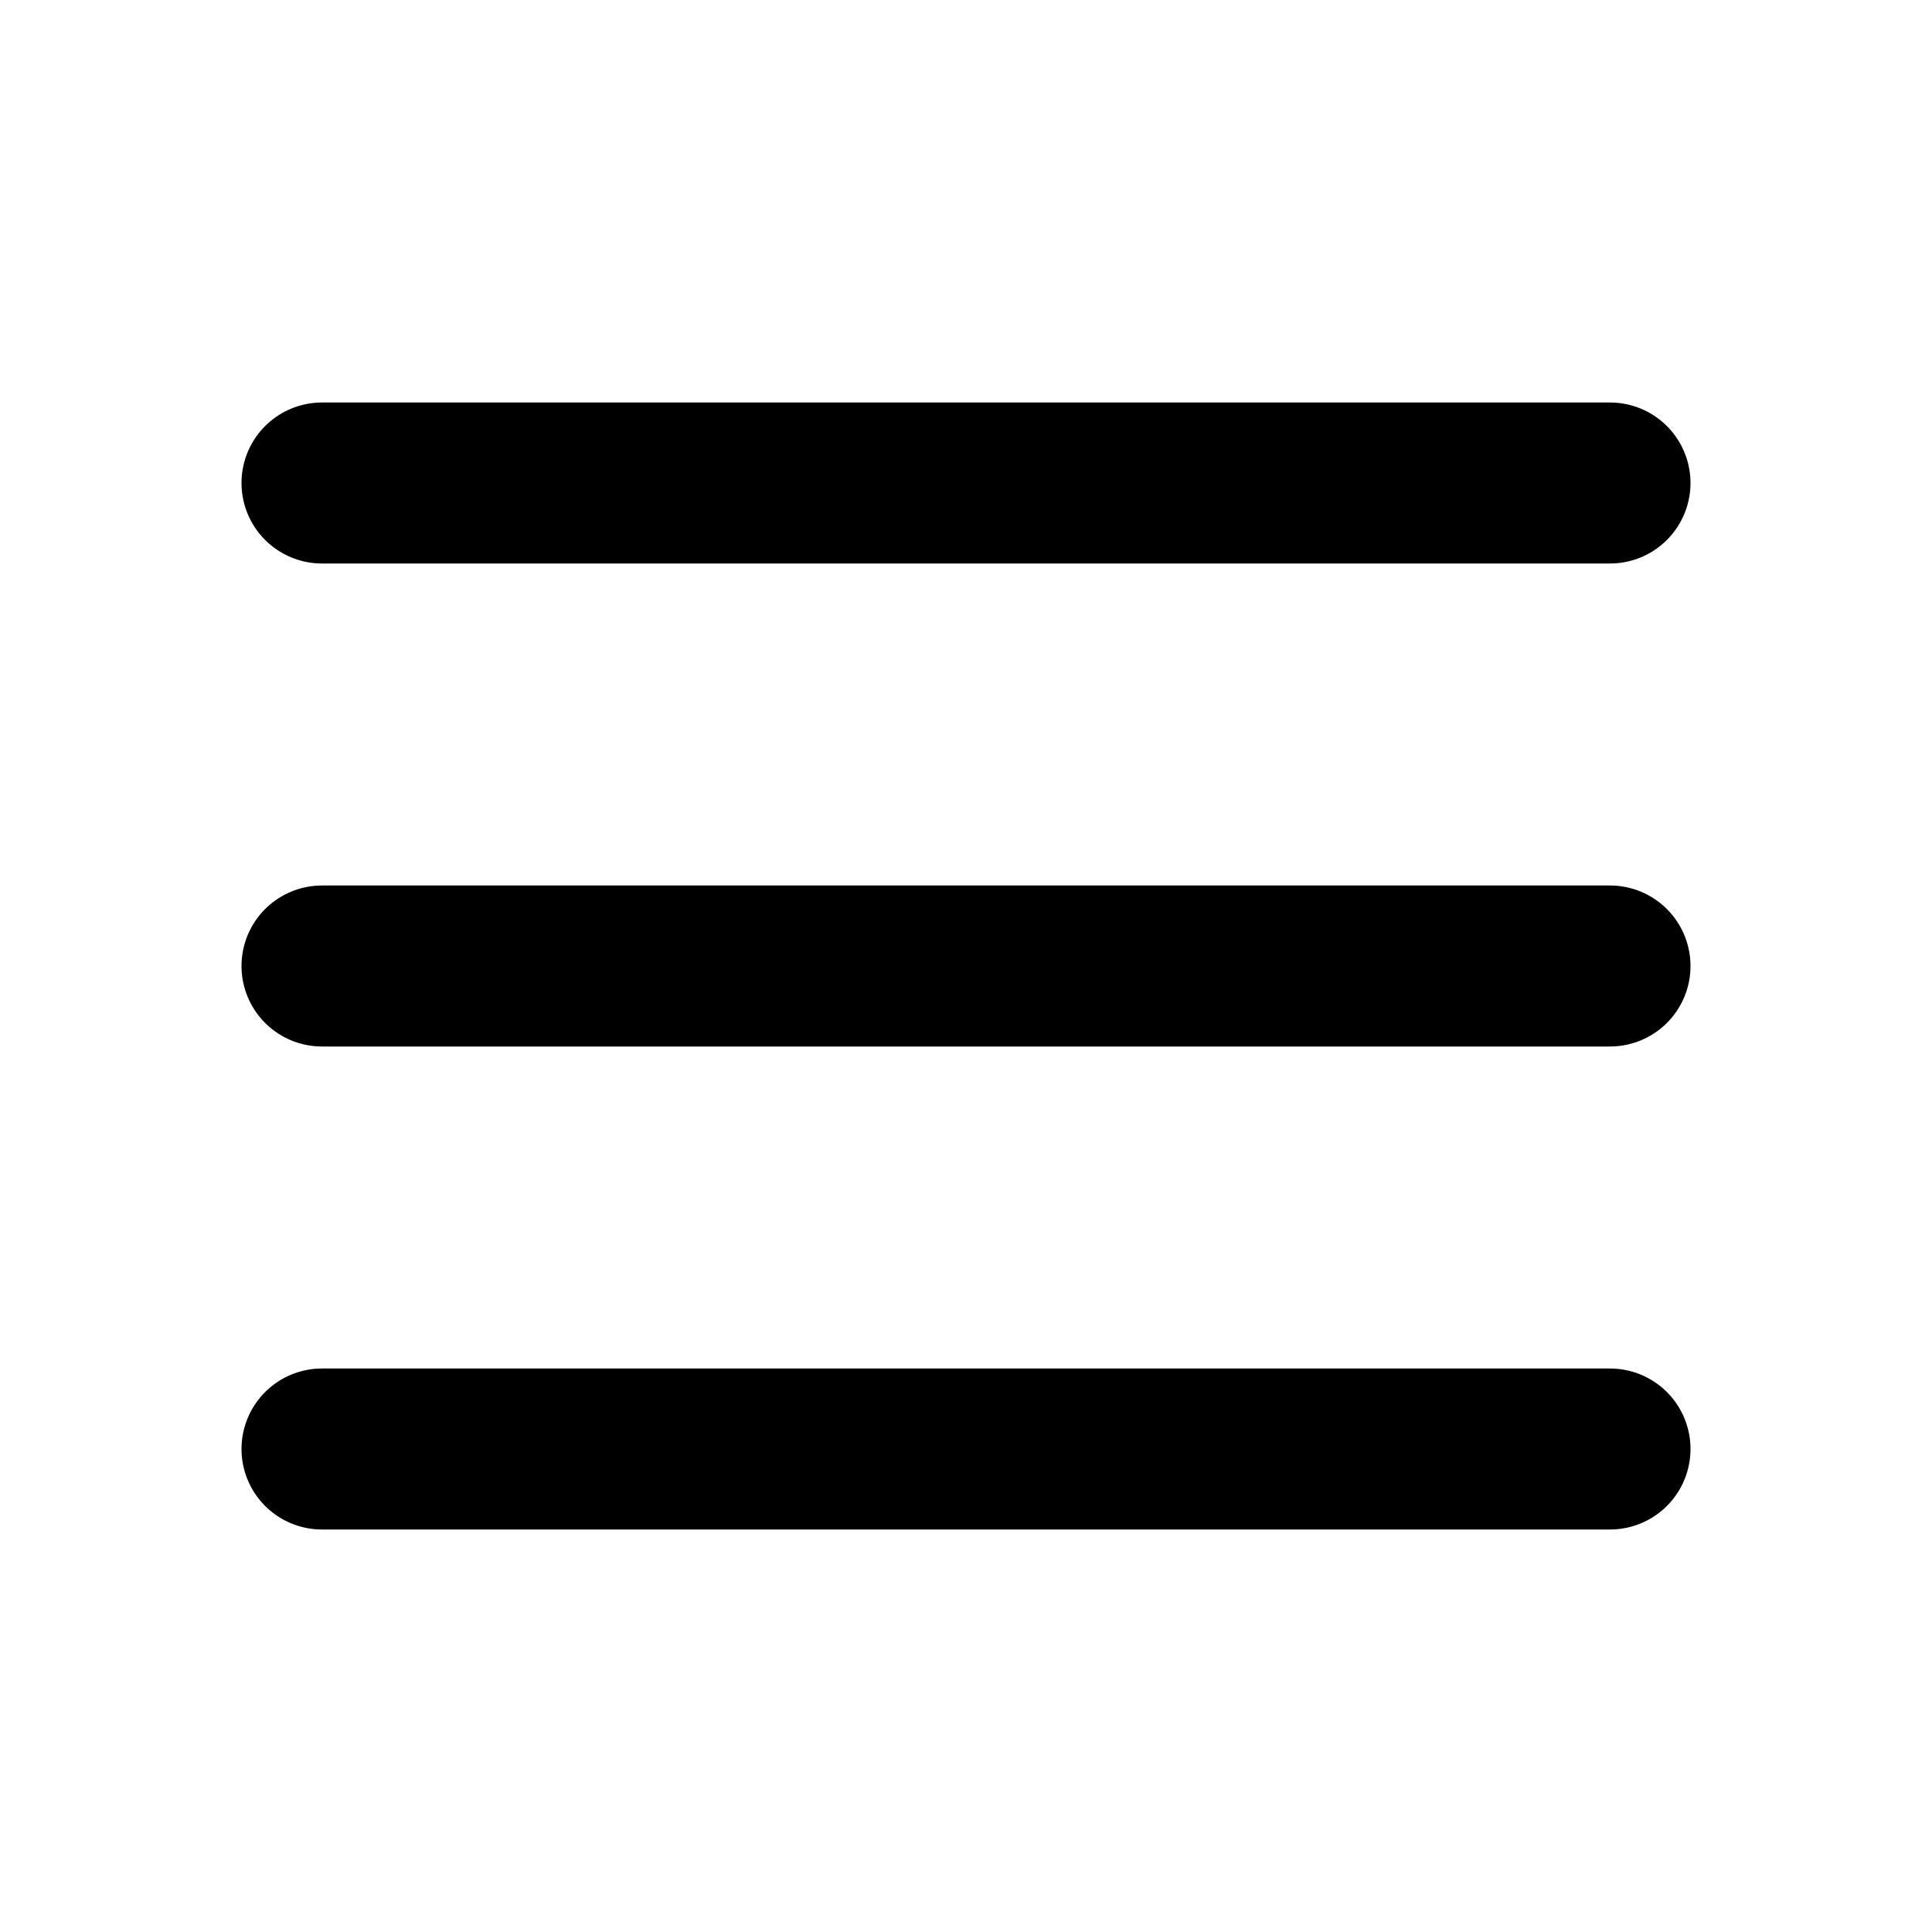
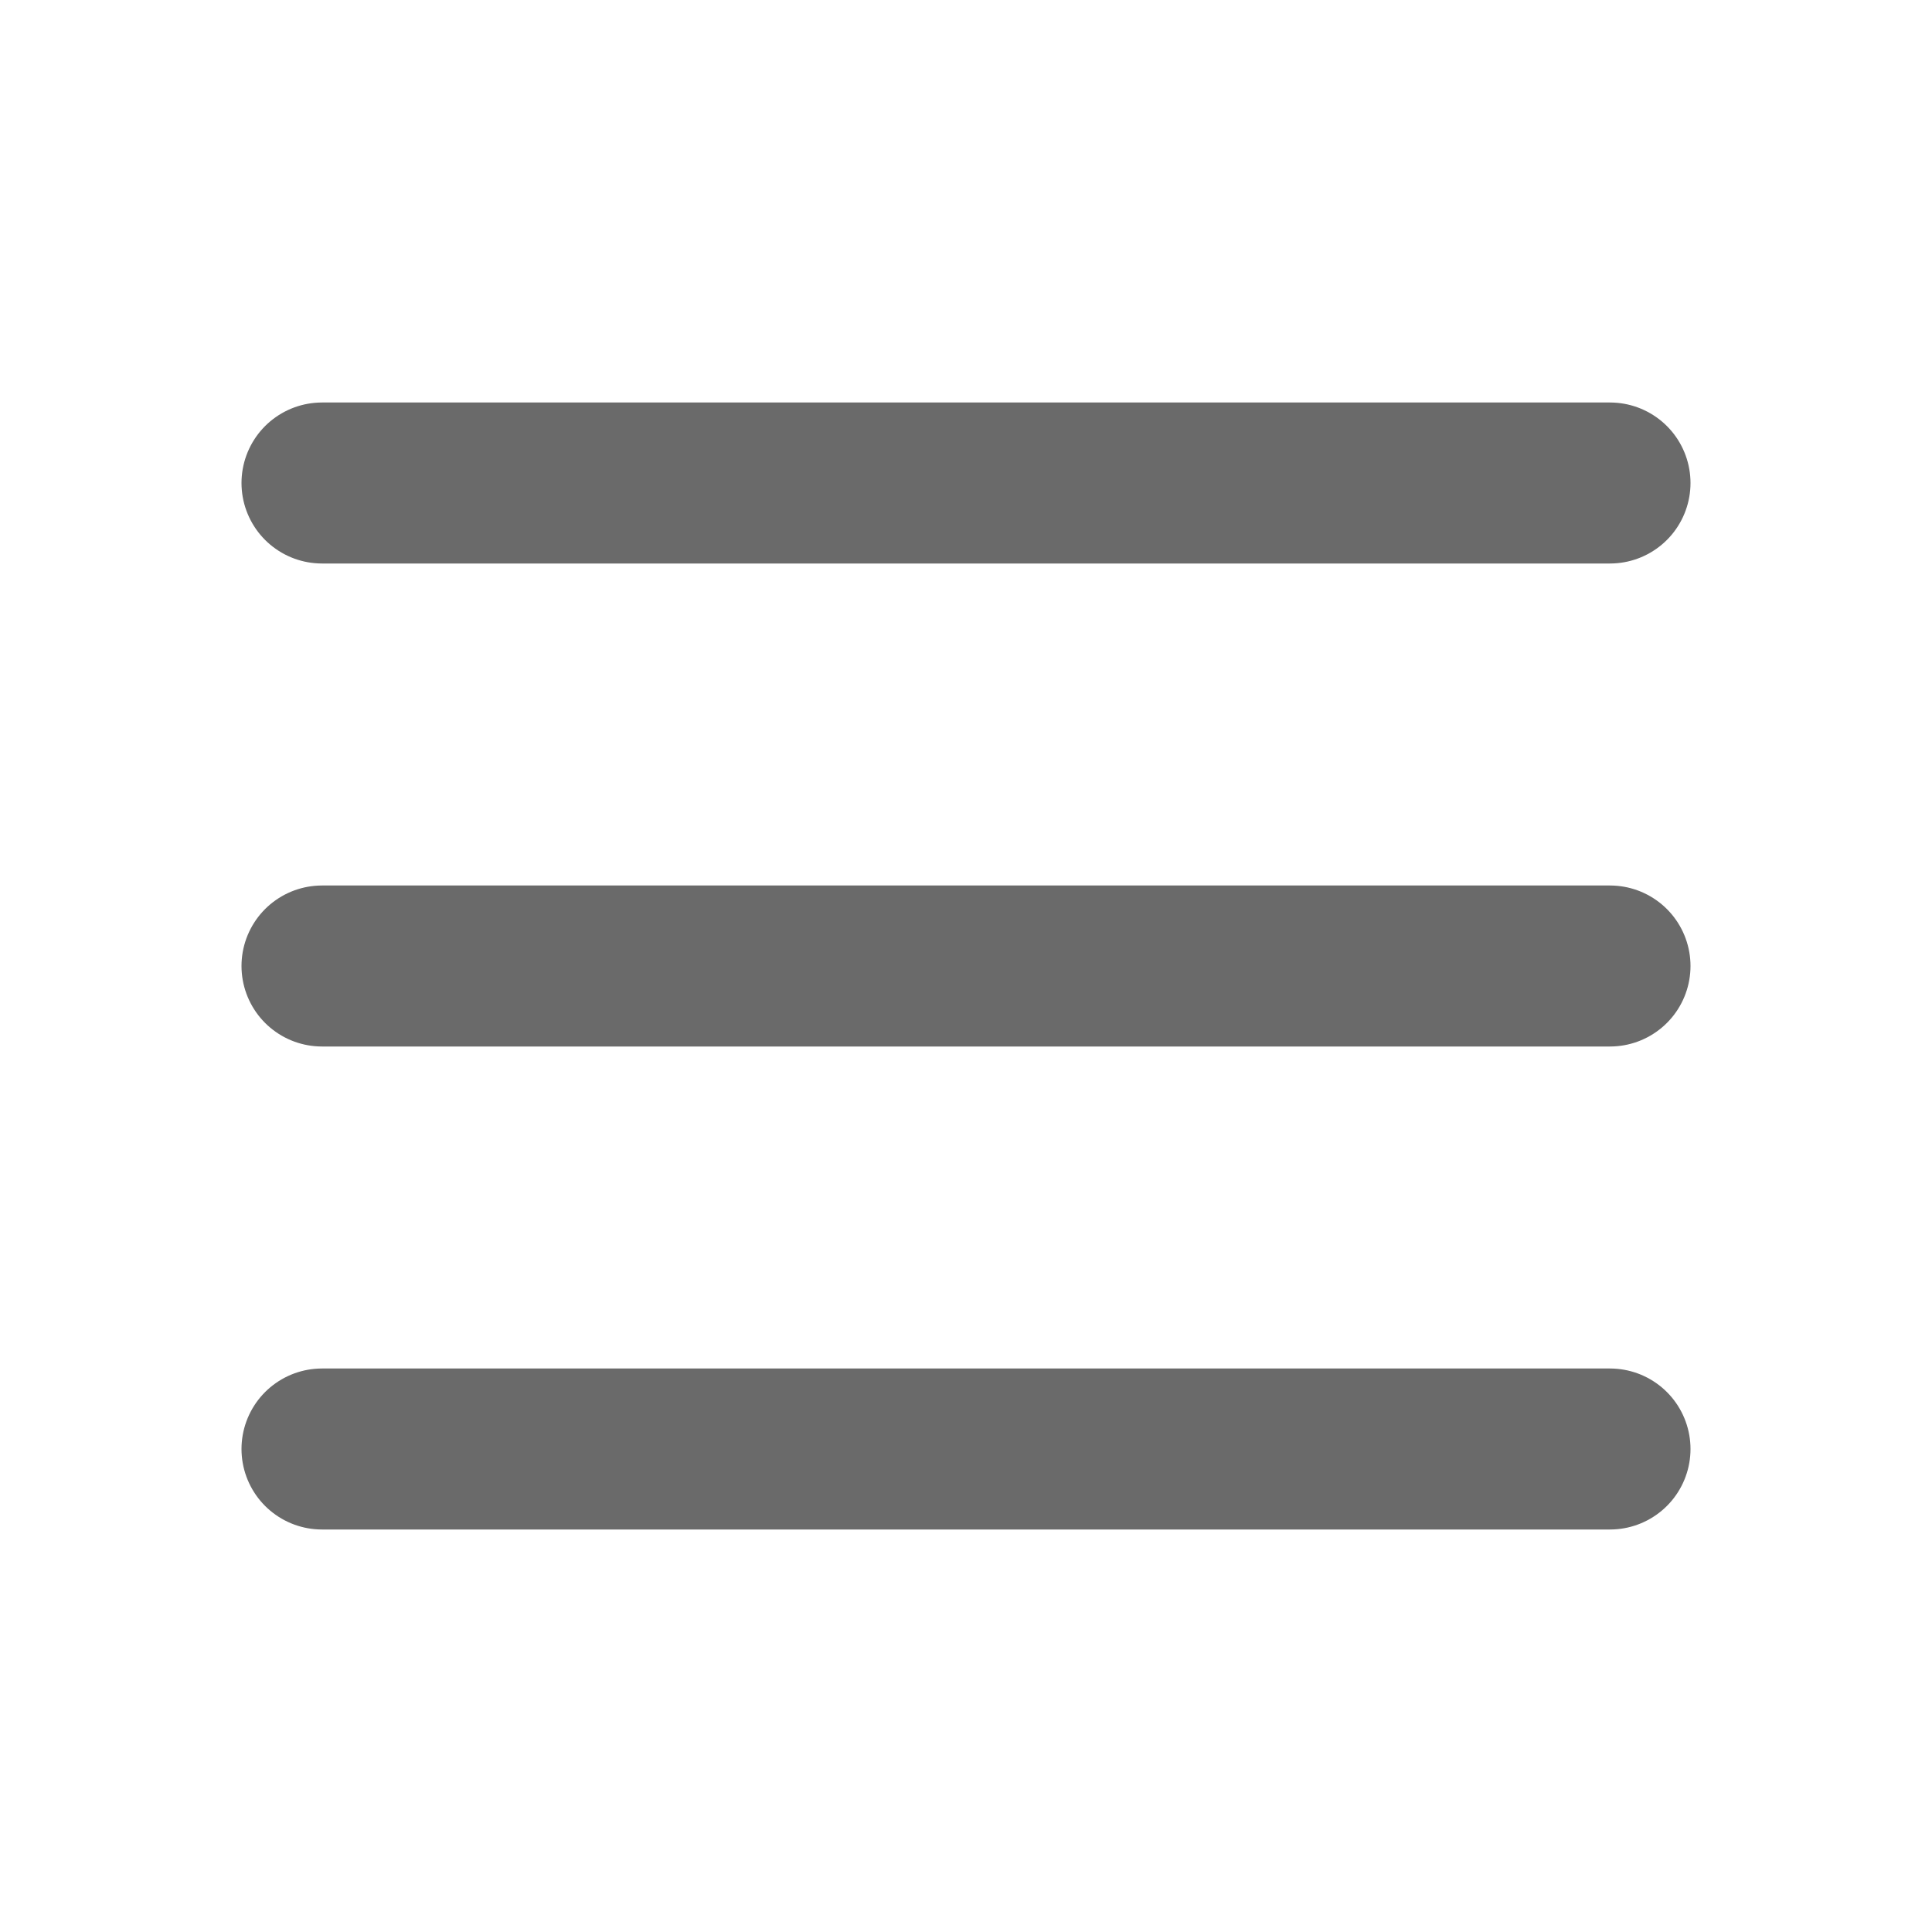
<svg xmlns="http://www.w3.org/2000/svg" width="800px" height="800px" viewBox="0 0 24 24" fill="none">
-   <path d="M4 18L20 18" stroke="#000000" stroke-width="2" stroke-linecap="round" />
-   <path d="M4 12L20 12" stroke="#000000" stroke-width="2" stroke-linecap="round" />
-   <path d="M4 6L20 6" stroke="#000000" stroke-width="2" stroke-linecap="round" />
+   <path d="M4 18L20 18" stroke="#6a6a6a" stroke-width="2" stroke-linecap="round" />
+   <path d="M4 12L20 12" stroke="#6a6a6a" stroke-width="2" stroke-linecap="round" />
+   <path d="M4 6L20 6" stroke="#6a6a6a" stroke-width="2" stroke-linecap="round" />
</svg>
